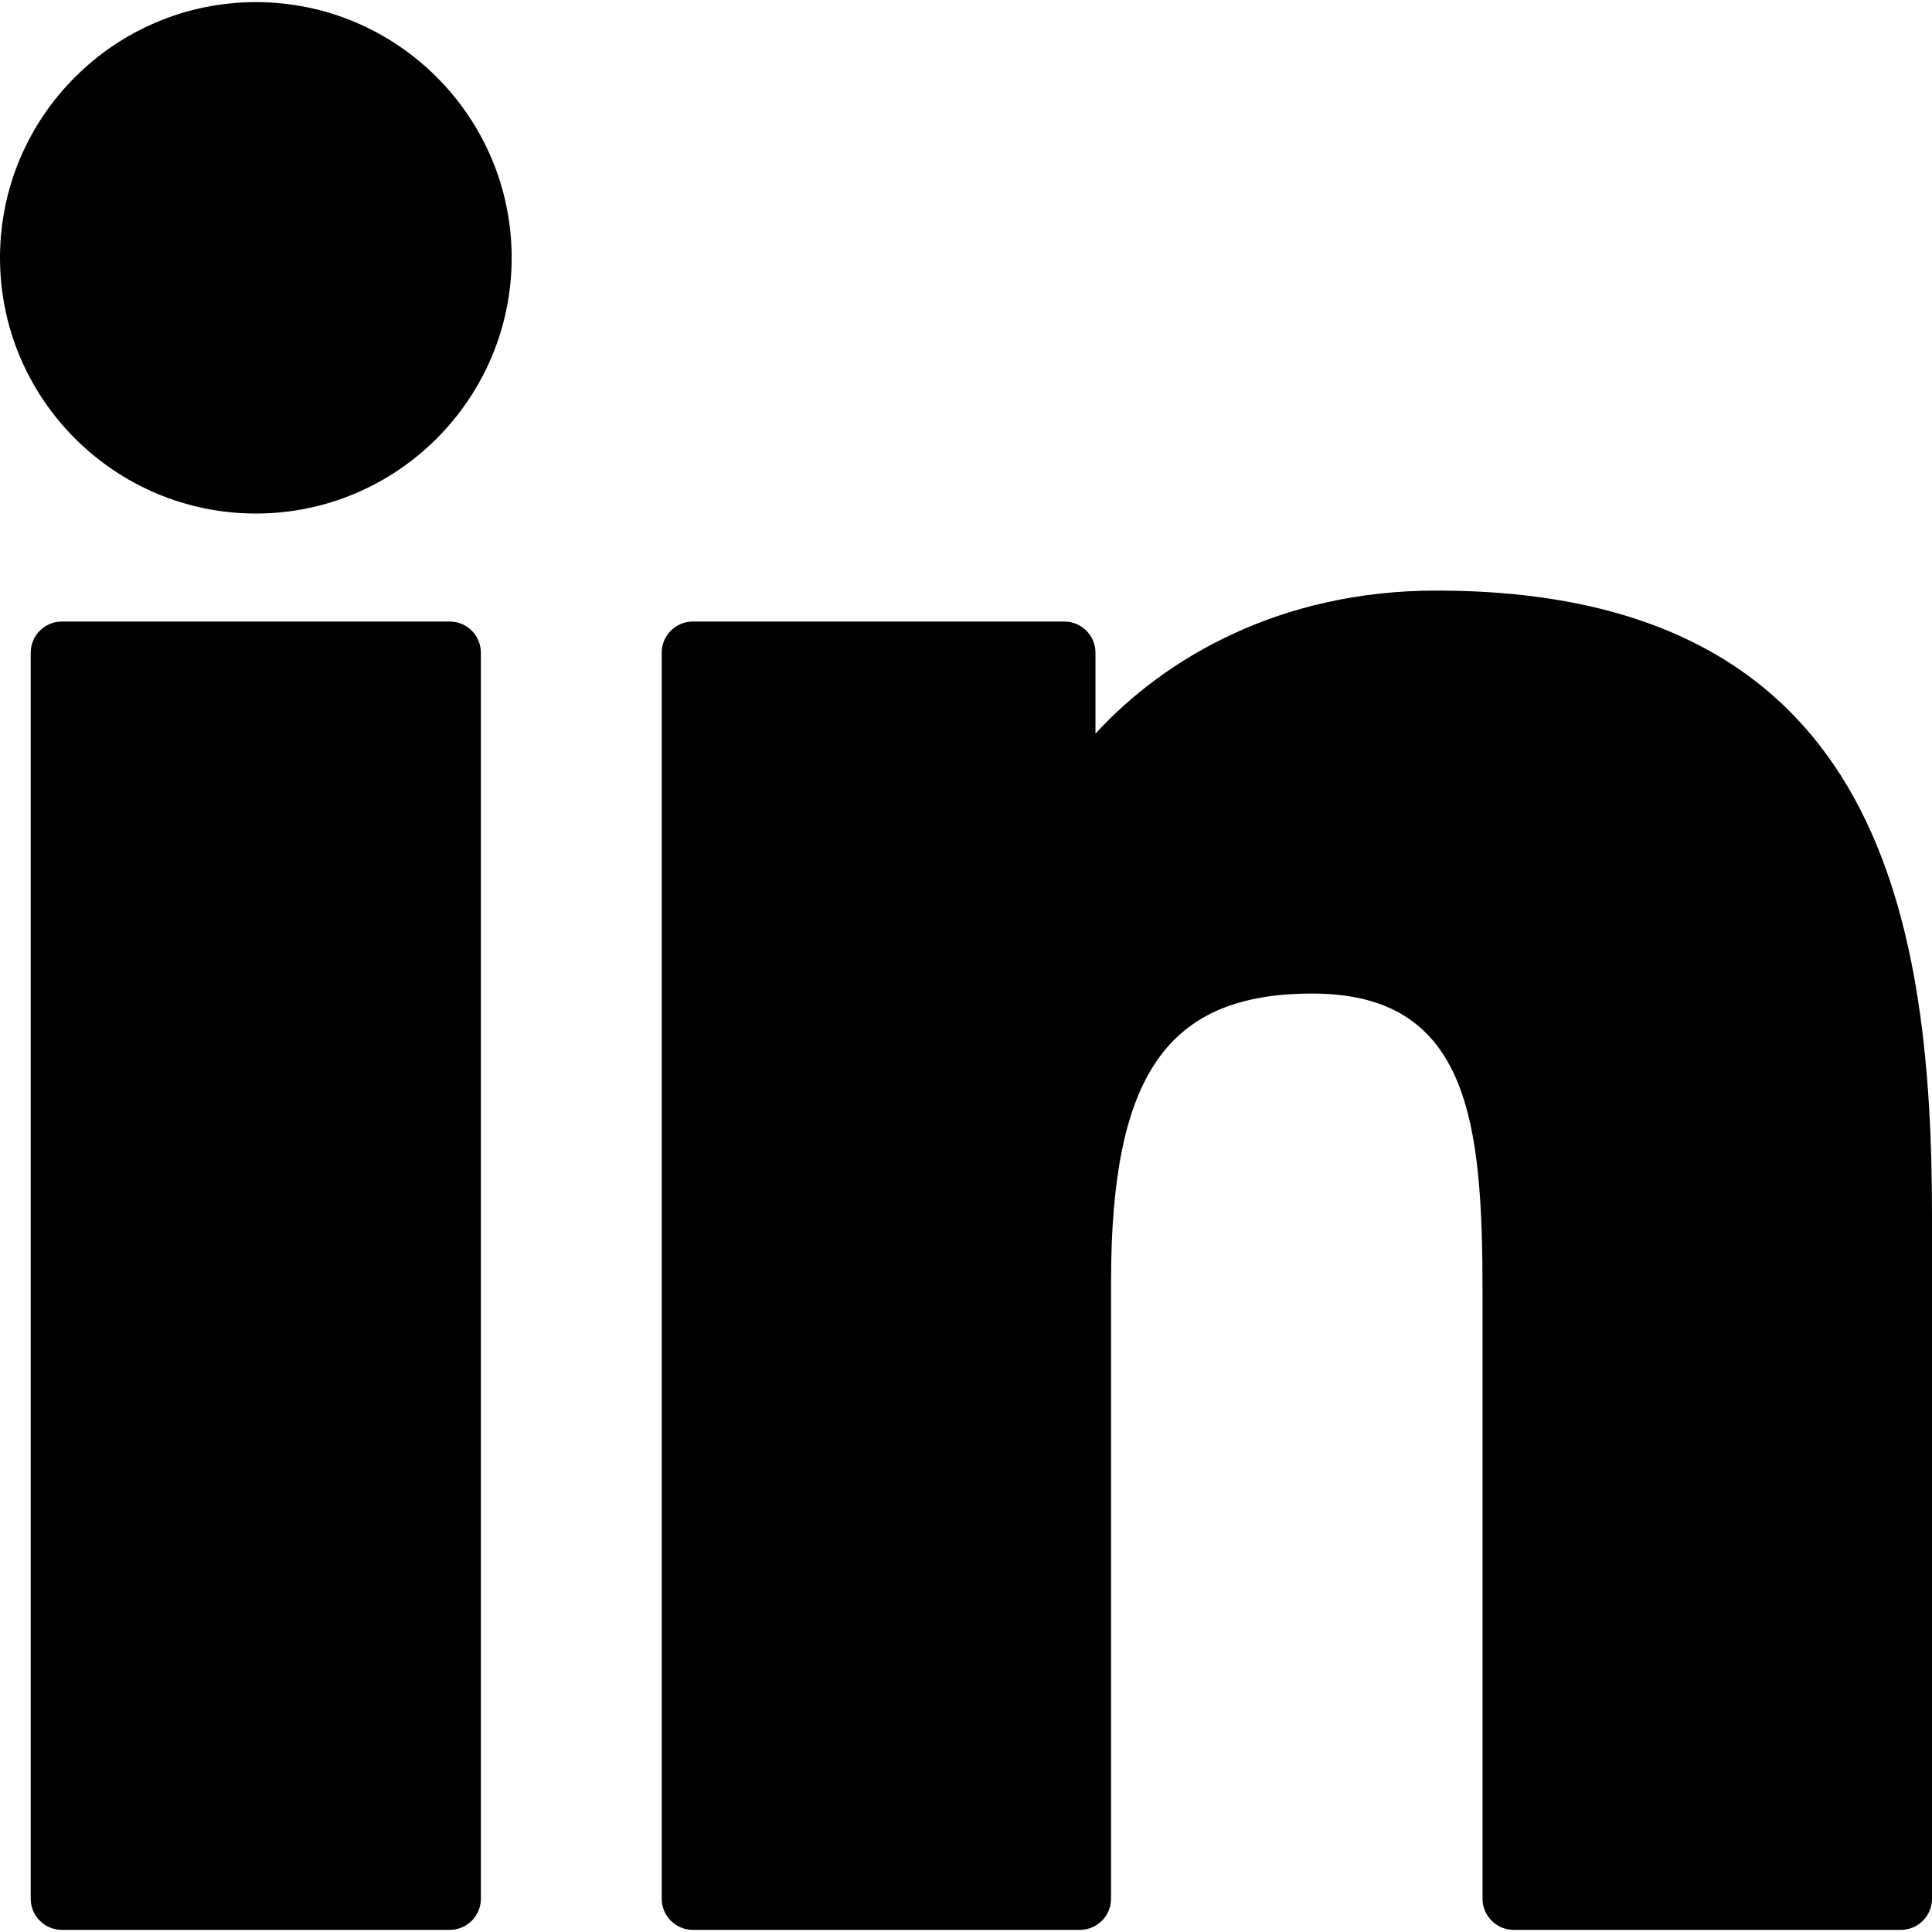
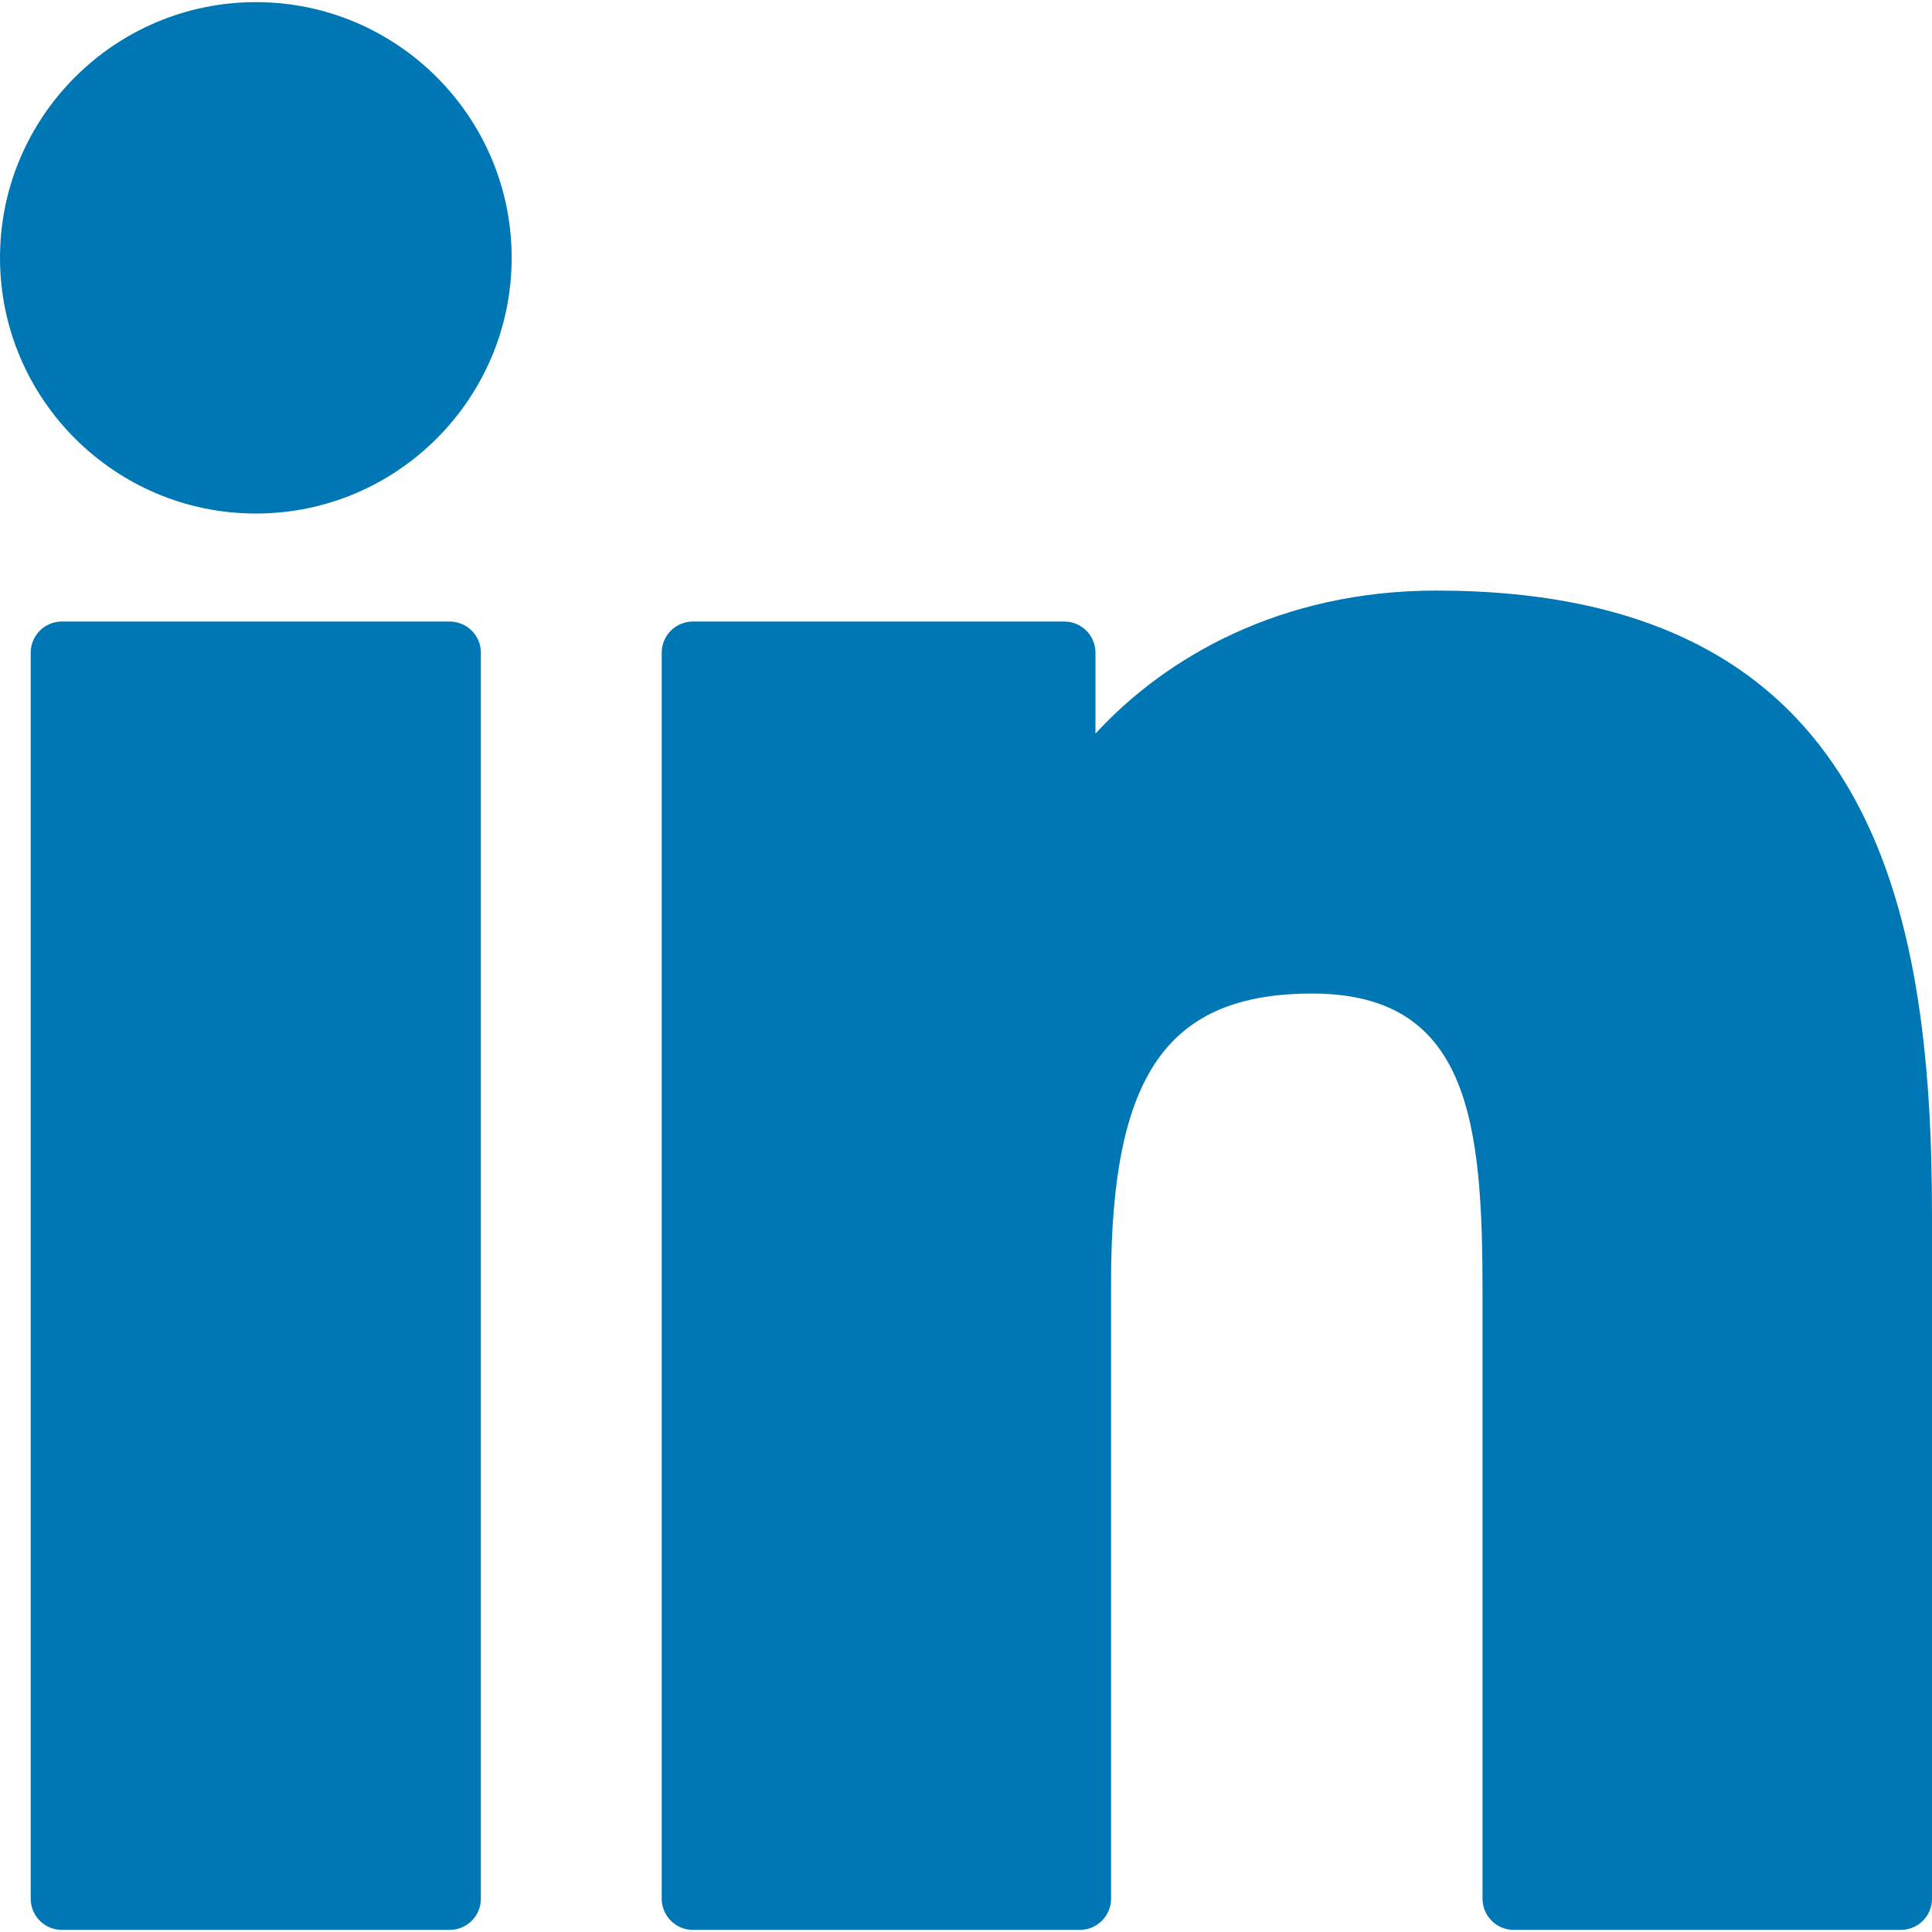
<svg xmlns="http://www.w3.org/2000/svg" fill="#000000" height="800px" width="800px" version="1.1" id="Layer_1" viewBox="0 0 310 310" xml:space="preserve">
  <g id="XMLID_801_">
-     <path id="XMLID_802_" d="M72.16,99.73H9.927c-2.762,0-5,2.239-5,5v199.928c0,2.762,2.238,5,5,5H72.16c2.762,0,5-2.238,5-5V104.73   C77.16,101.969,74.922,99.73,72.16,99.73z" />
-     <path id="XMLID_803_" d="M41.066,0.341C18.422,0.341,0,18.743,0,41.362C0,63.991,18.422,82.4,41.066,82.4   c22.626,0,41.033-18.41,41.033-41.038C82.1,18.743,63.692,0.341,41.066,0.341z" />
-     <path id="XMLID_804_" d="M230.454,94.761c-24.995,0-43.472,10.745-54.679,22.954V104.73c0-2.761-2.238-5-5-5h-59.599   c-2.762,0-5,2.239-5,5v199.928c0,2.762,2.238,5,5,5h62.097c2.762,0,5-2.238,5-5v-98.918c0-33.333,9.054-46.319,32.29-46.319   c25.306,0,27.317,20.818,27.317,48.034v97.204c0,2.762,2.238,5,5,5H305c2.762,0,5-2.238,5-5V194.995   C310,145.43,300.549,94.761,230.454,94.761z" />
+     <path id="XMLID_802_" style="fill: #0077b5; transition: fill 0.3s ease;" d="M72.16,99.73H9.927c-2.762,0-5,2.239-5,5v199.928c0,2.762,2.238,5,5,5H72.16c2.762,0,5-2.238,5-5V104.73       C77.16,101.969,74.922,99.73,72.16,99.73z" />
+     <path id="XMLID_803_" style="fill: #0077b5; transition: fill 0.3s ease;" d="M41.066,0.341C18.422,0.341,0,18.743,0,41.362C0,63.991,18.422,82.4,41.066,82.4       c22.626,0,41.033-18.41,41.033-41.038C82.1,18.743,63.692,0.341,41.066,0.341z" />
+     <path id="XMLID_804_" style="fill: #0077b5; transition: fill 0.3s ease;" d="M230.454,94.761c-24.995,0-43.472,10.745-54.679,22.954V104.73c0-2.761-2.238-5-5-5h-59.599       c-2.762,0-5,2.239-5,5v199.928c0,2.762,2.238,5,5,5h62.097c2.762,0,5-2.238,5-5v-98.918c0-33.333,9.054-46.319,32.29-46.319       c25.306,0,27.317,20.818,27.317,48.034v97.204c0,2.762,2.238,5,5,5H305c2.762,0,5-2.238,5-5V194.995       C310,145.43,300.549,94.761,230.454,94.761z" />
  </g>
</svg>
